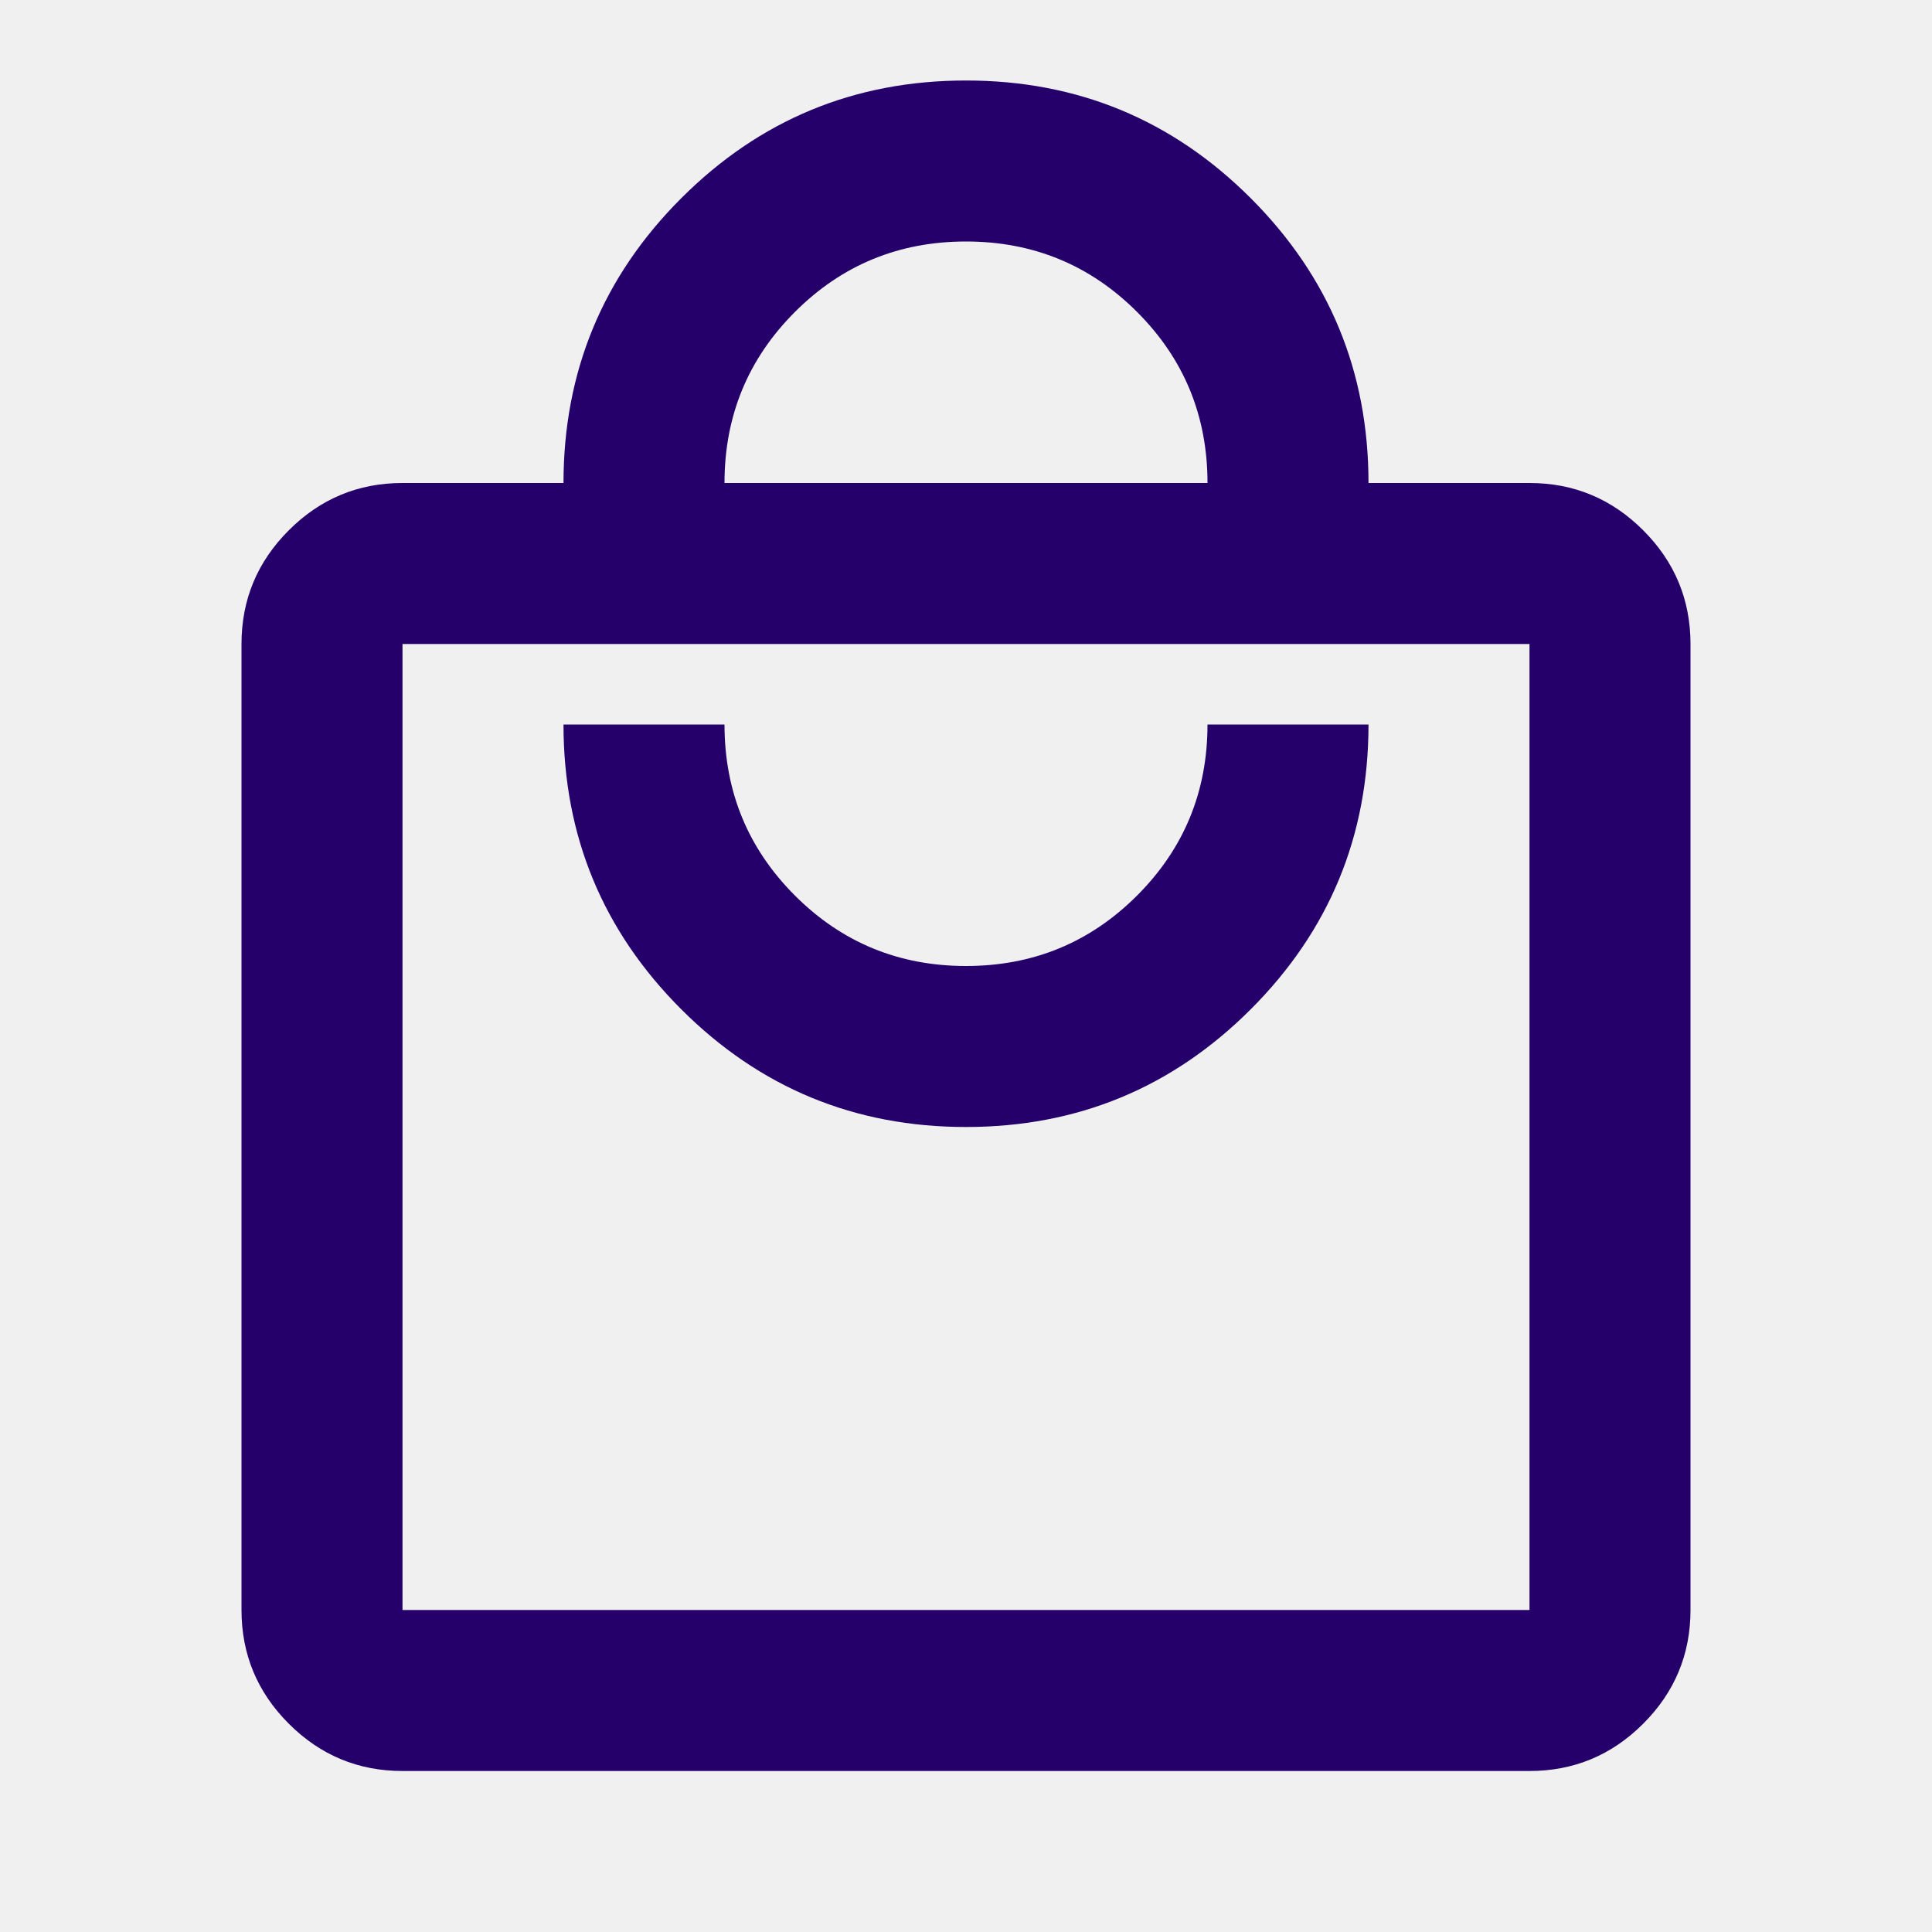
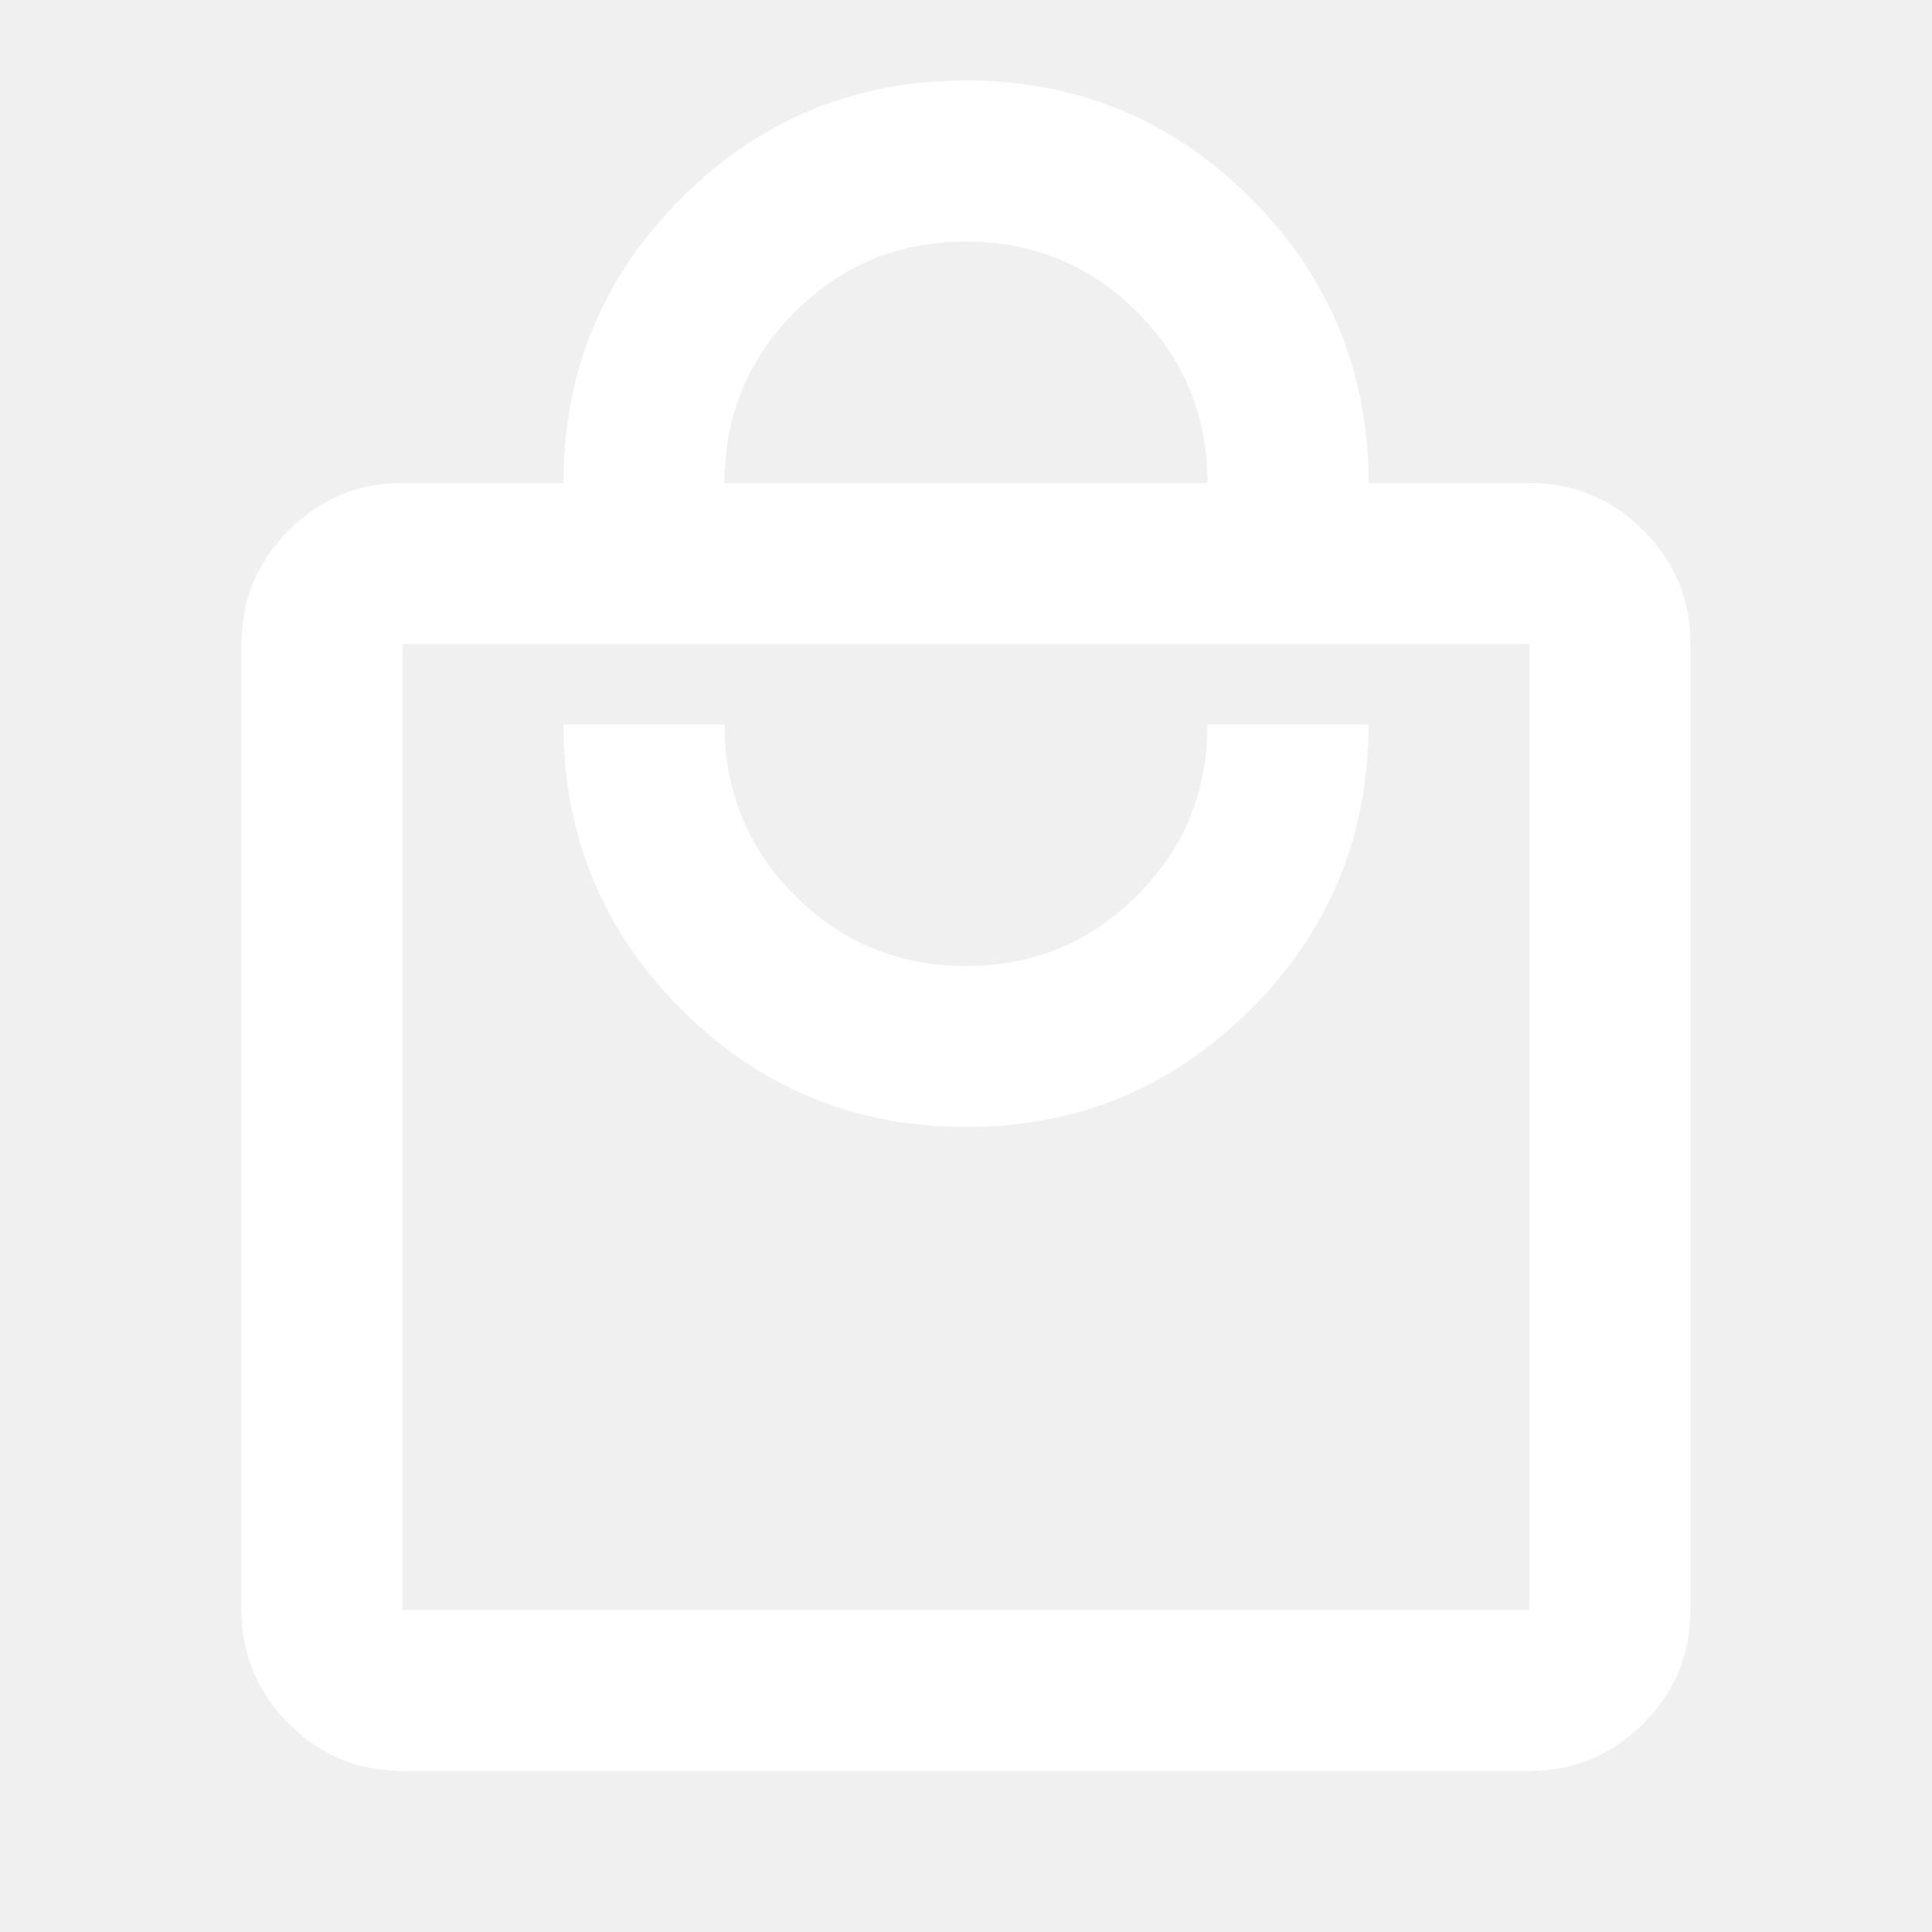
- <svg xmlns="http://www.w3.org/2000/svg" height="24px" viewBox="0 -960 960 960" width="24px" fill="#25006b">
+ <svg xmlns="http://www.w3.org/2000/svg" height="24px" viewBox="0 -960 960 960" width="24px" fill="#FFFFFF">
  <path d="M200-80q-33 0-56.5-23.5T120-160v-480q0-33 23.5-56.5T200-720h80q0-83 58.5-141.5T480-920q83 0 141.5 58.5T680-720h80q33 0 56.5 23.5T840-640v480q0 33-23.5 56.5T760-80H200Zm0-80h560v-480H200v480Zm280-240q83 0 141.5-58.5T680-600h-80q0 50-35 85t-85 35q-50 0-85-35t-35-85h-80q0 83 58.5 141.5T480-400ZM360-720h240q0-50-35-85t-85-35q-50 0-85 35t-35 85ZM200-160v-480 480Z" />
</svg>
